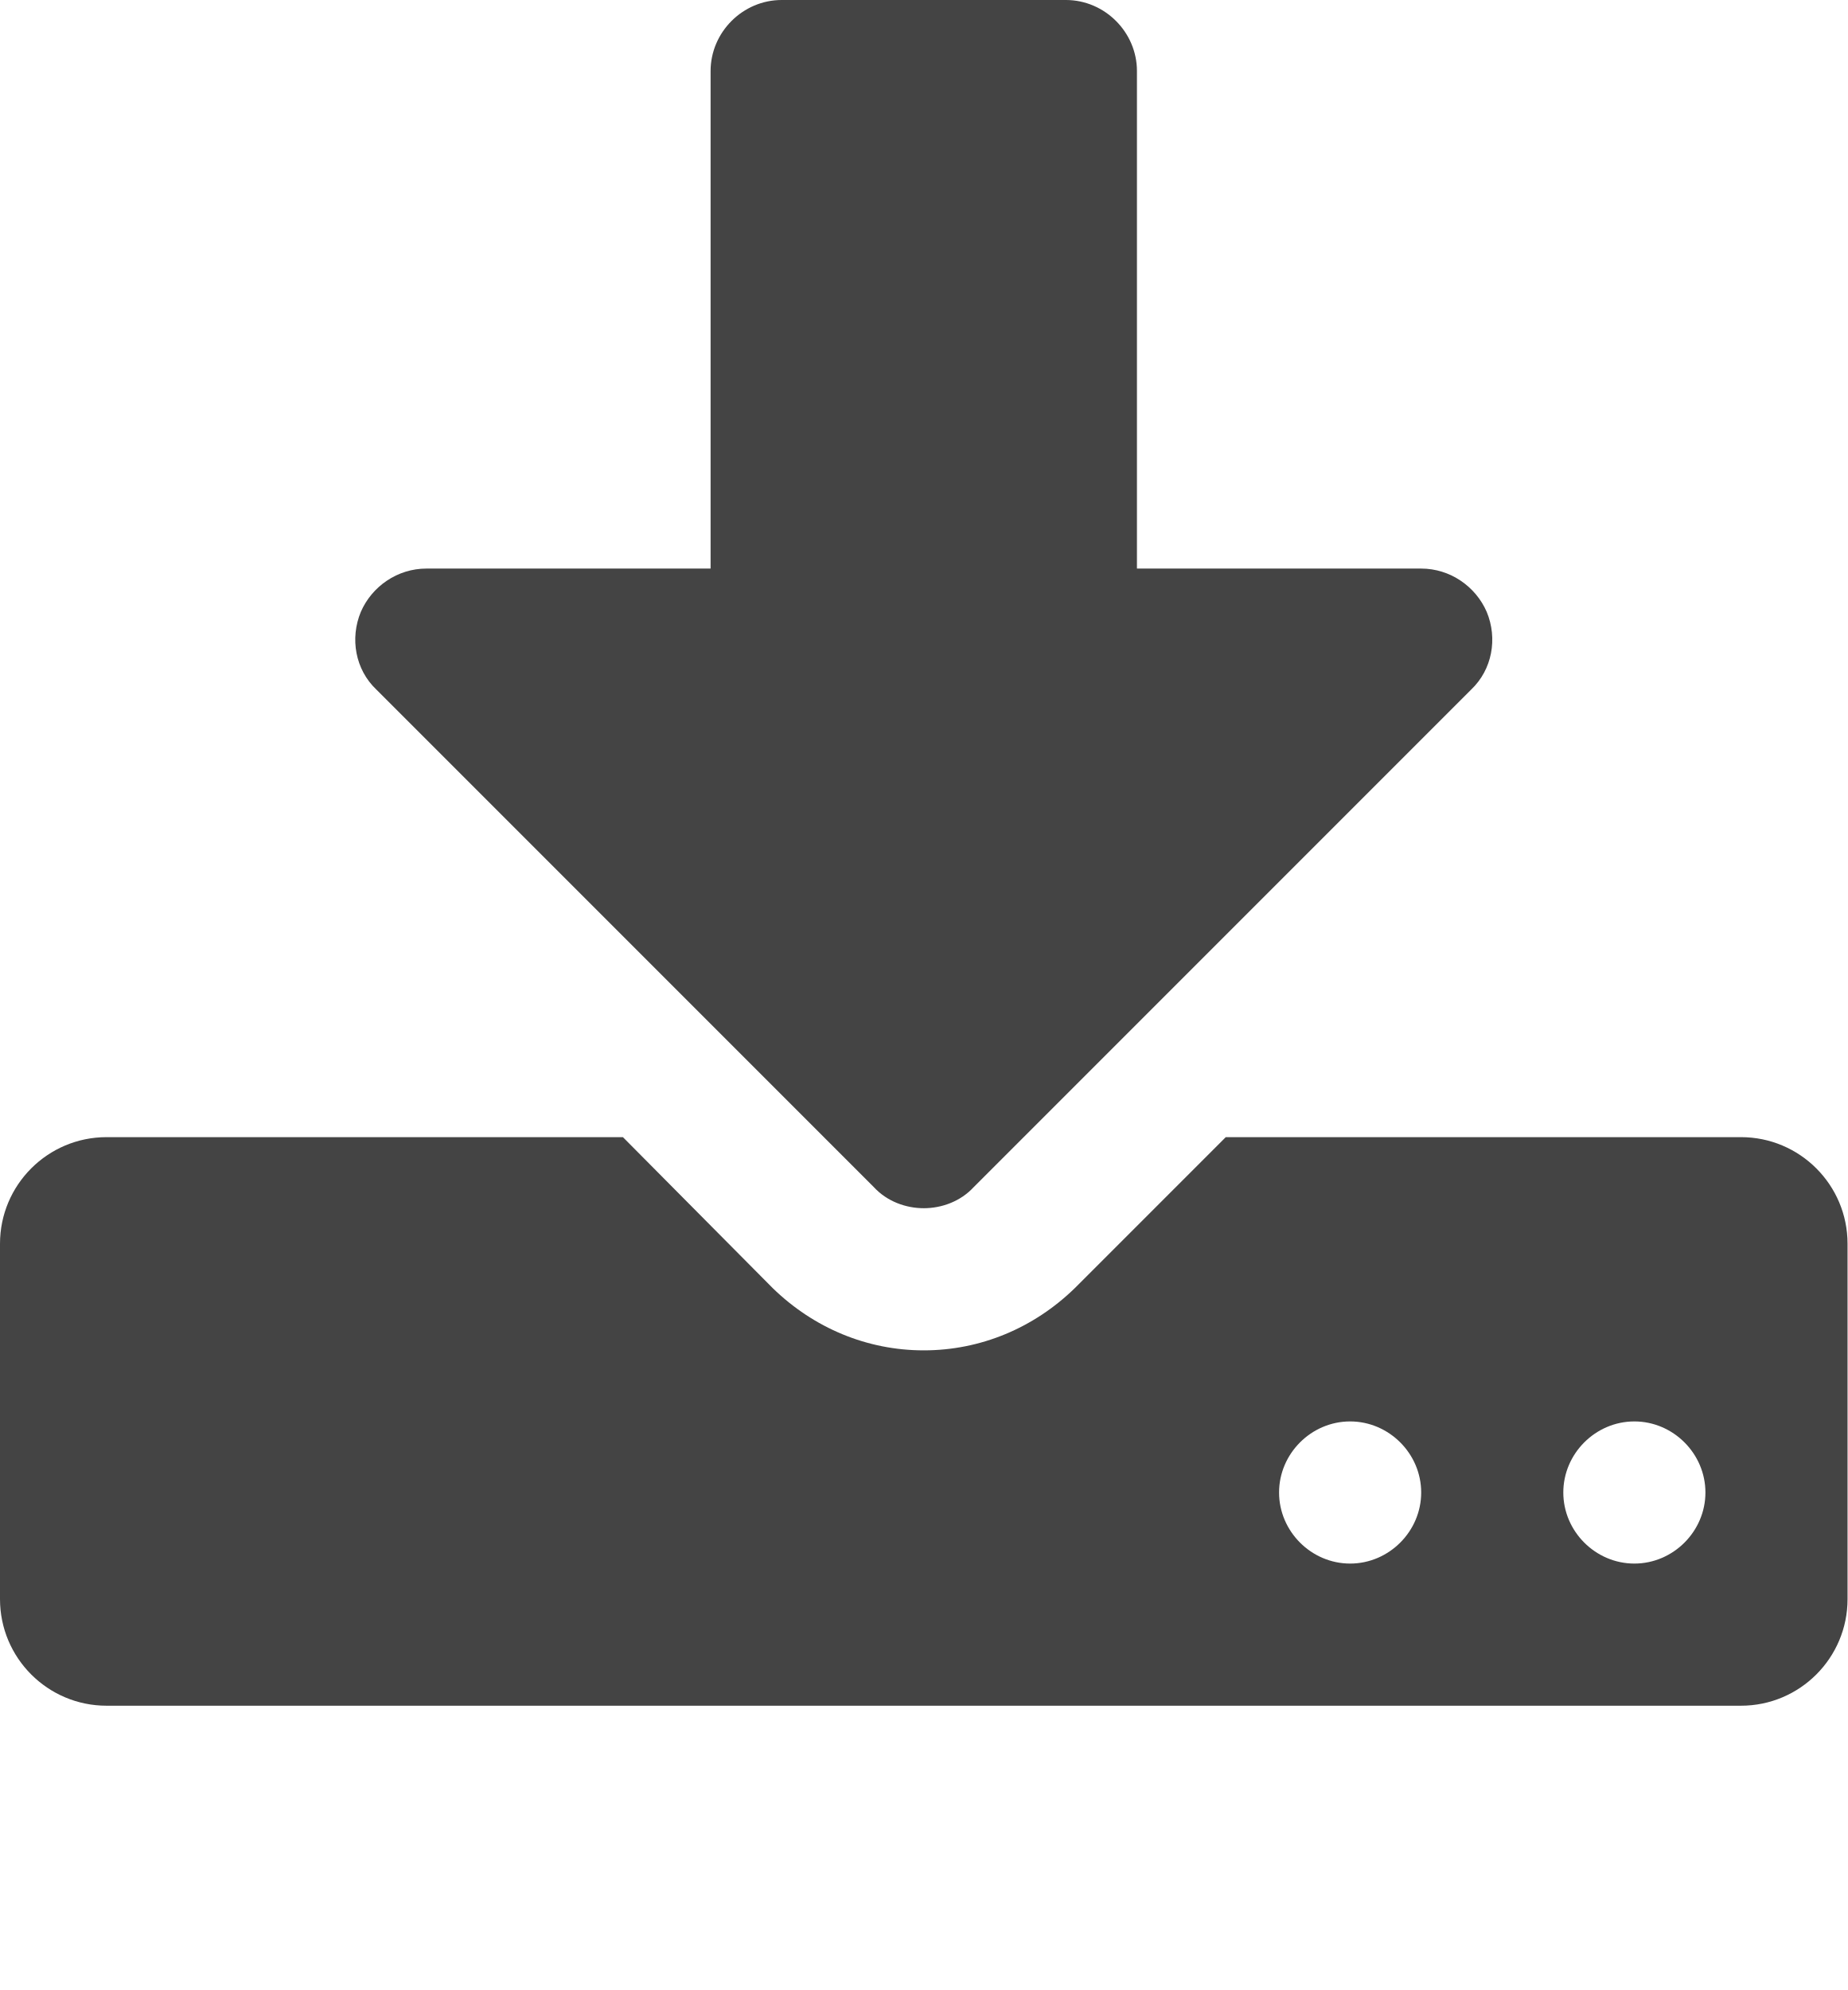
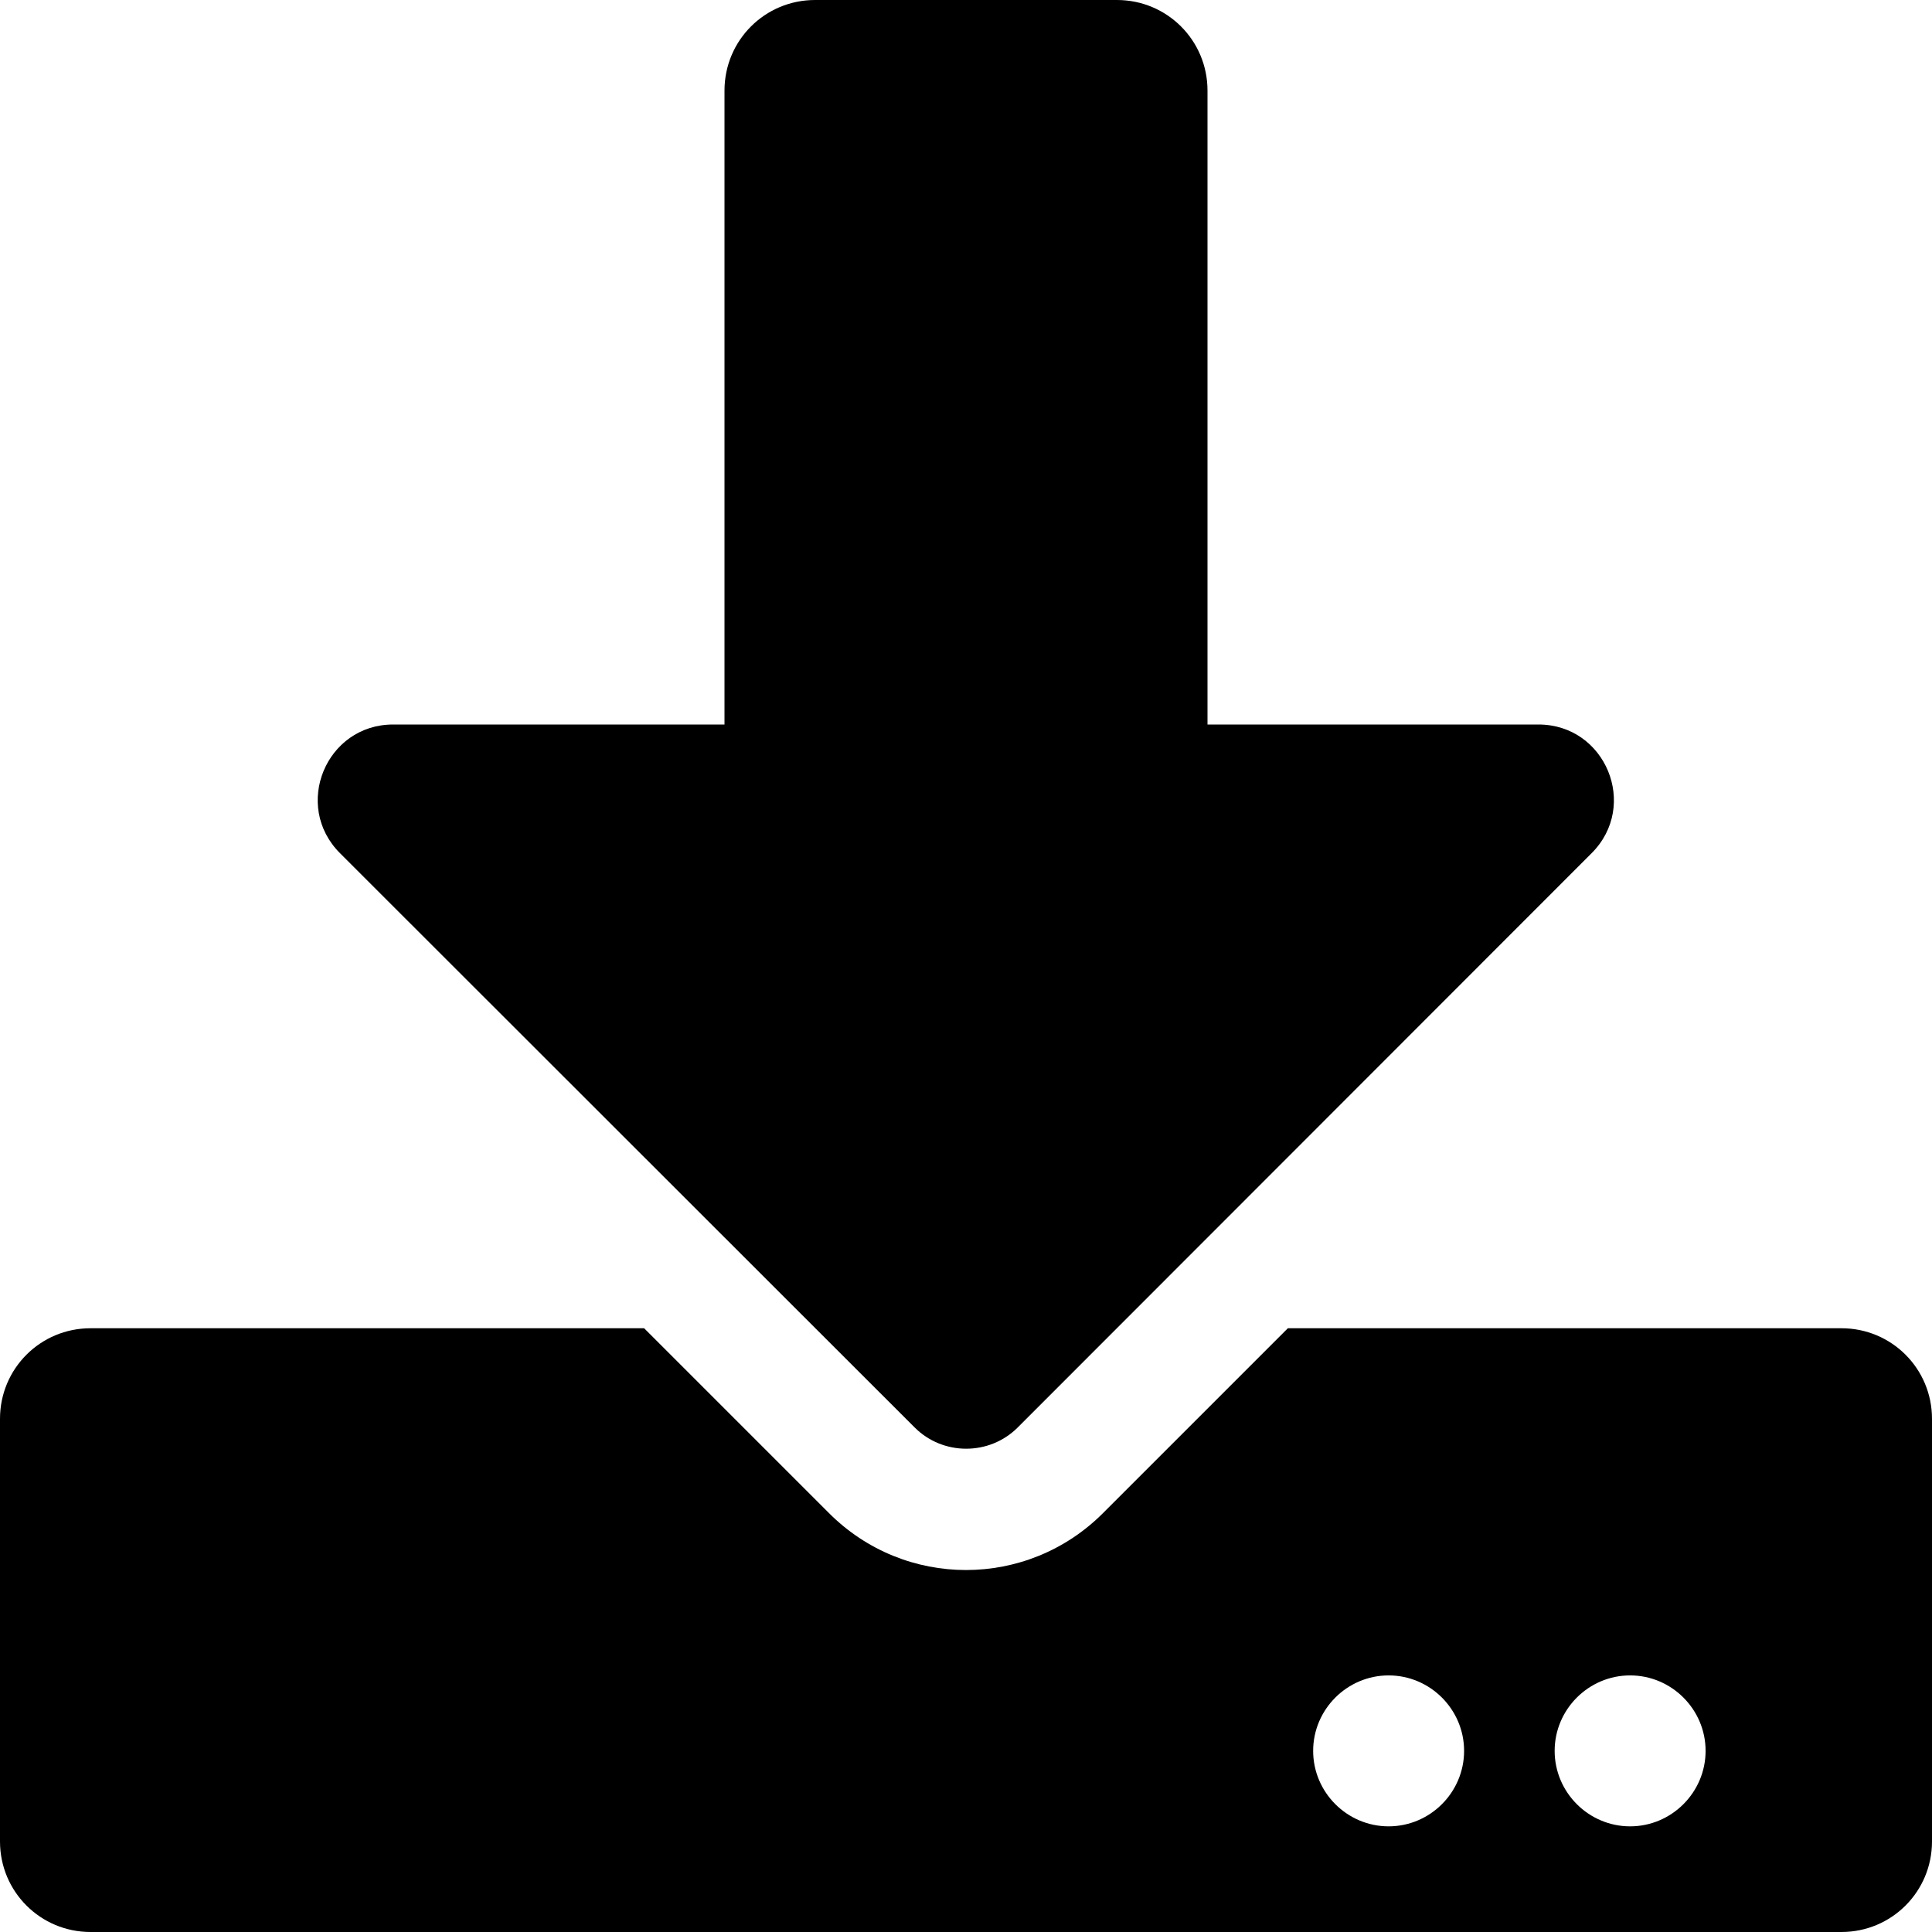
- <svg xmlns="http://www.w3.org/2000/svg" version="1.1" width="26" height="28" viewBox="0 0 26 28">
-   <path fill="#444" d="M20 21c0-0.547-0.453-1-1-1s-1 0.453-1 1 0.453 1 1 1 1-0.453 1-1zM24 21c0-0.547-0.453-1-1-1s-1 0.453-1 1 0.453 1 1 1 1-0.453 1-1zM26 17.5v5c0 0.828-0.672 1.5-1.5 1.5h-23c-0.828 0-1.5-0.672-1.5-1.5v-5c0-0.828 0.672-1.5 1.5-1.5h7.266l2.109 2.125c0.578 0.562 1.328 0.875 2.125 0.875s1.547-0.313 2.125-0.875l2.125-2.125h7.25c0.828 0 1.5 0.672 1.5 1.5zM20.922 8.609c0.156 0.375 0.078 0.812-0.219 1.094l-7 7c-0.187 0.203-0.453 0.297-0.703 0.297s-0.516-0.094-0.703-0.297l-7-7c-0.297-0.281-0.375-0.719-0.219-1.094 0.156-0.359 0.516-0.609 0.922-0.609h4v-7c0-0.547 0.453-1 1-1h4c0.547 0 1 0.453 1 1v7h4c0.406 0 0.766 0.25 0.922 0.609z" />
+ <svg xmlns="http://www.w3.org/2000/svg" viewBox="0 0 512 512">
+   <path d="M216 0h80c13.3 0 24 10.7 24 24v168h87.7c17.8 0 26.7 21.5 14.1 34.1L269.7 378.3c-7.5 7.5-19.8 7.5-27.3 0L90.1 226.1c-12.6-12.6-3.7-34.1 14.1-34.1H192V24c0-13.3 10.7-24 24-24zm296 376v112c0 13.3-10.7 24-24 24H24c-13.3 0-24-10.7-24-24V376c0-13.3 10.7-24 24-24h146.7l49 49c20.1 20.1 52.5 20.1 72.6 0l49-49H488c13.3 0 24 10.7 24 24zm-124 88c0-11-9-20-20-20s-20 9-20 20 9 20 20 20 20-9 20-20zm64 0c0-11-9-20-20-20s-20 9-20 20 9 20 20 20 20-9 20-20z" />
</svg>
